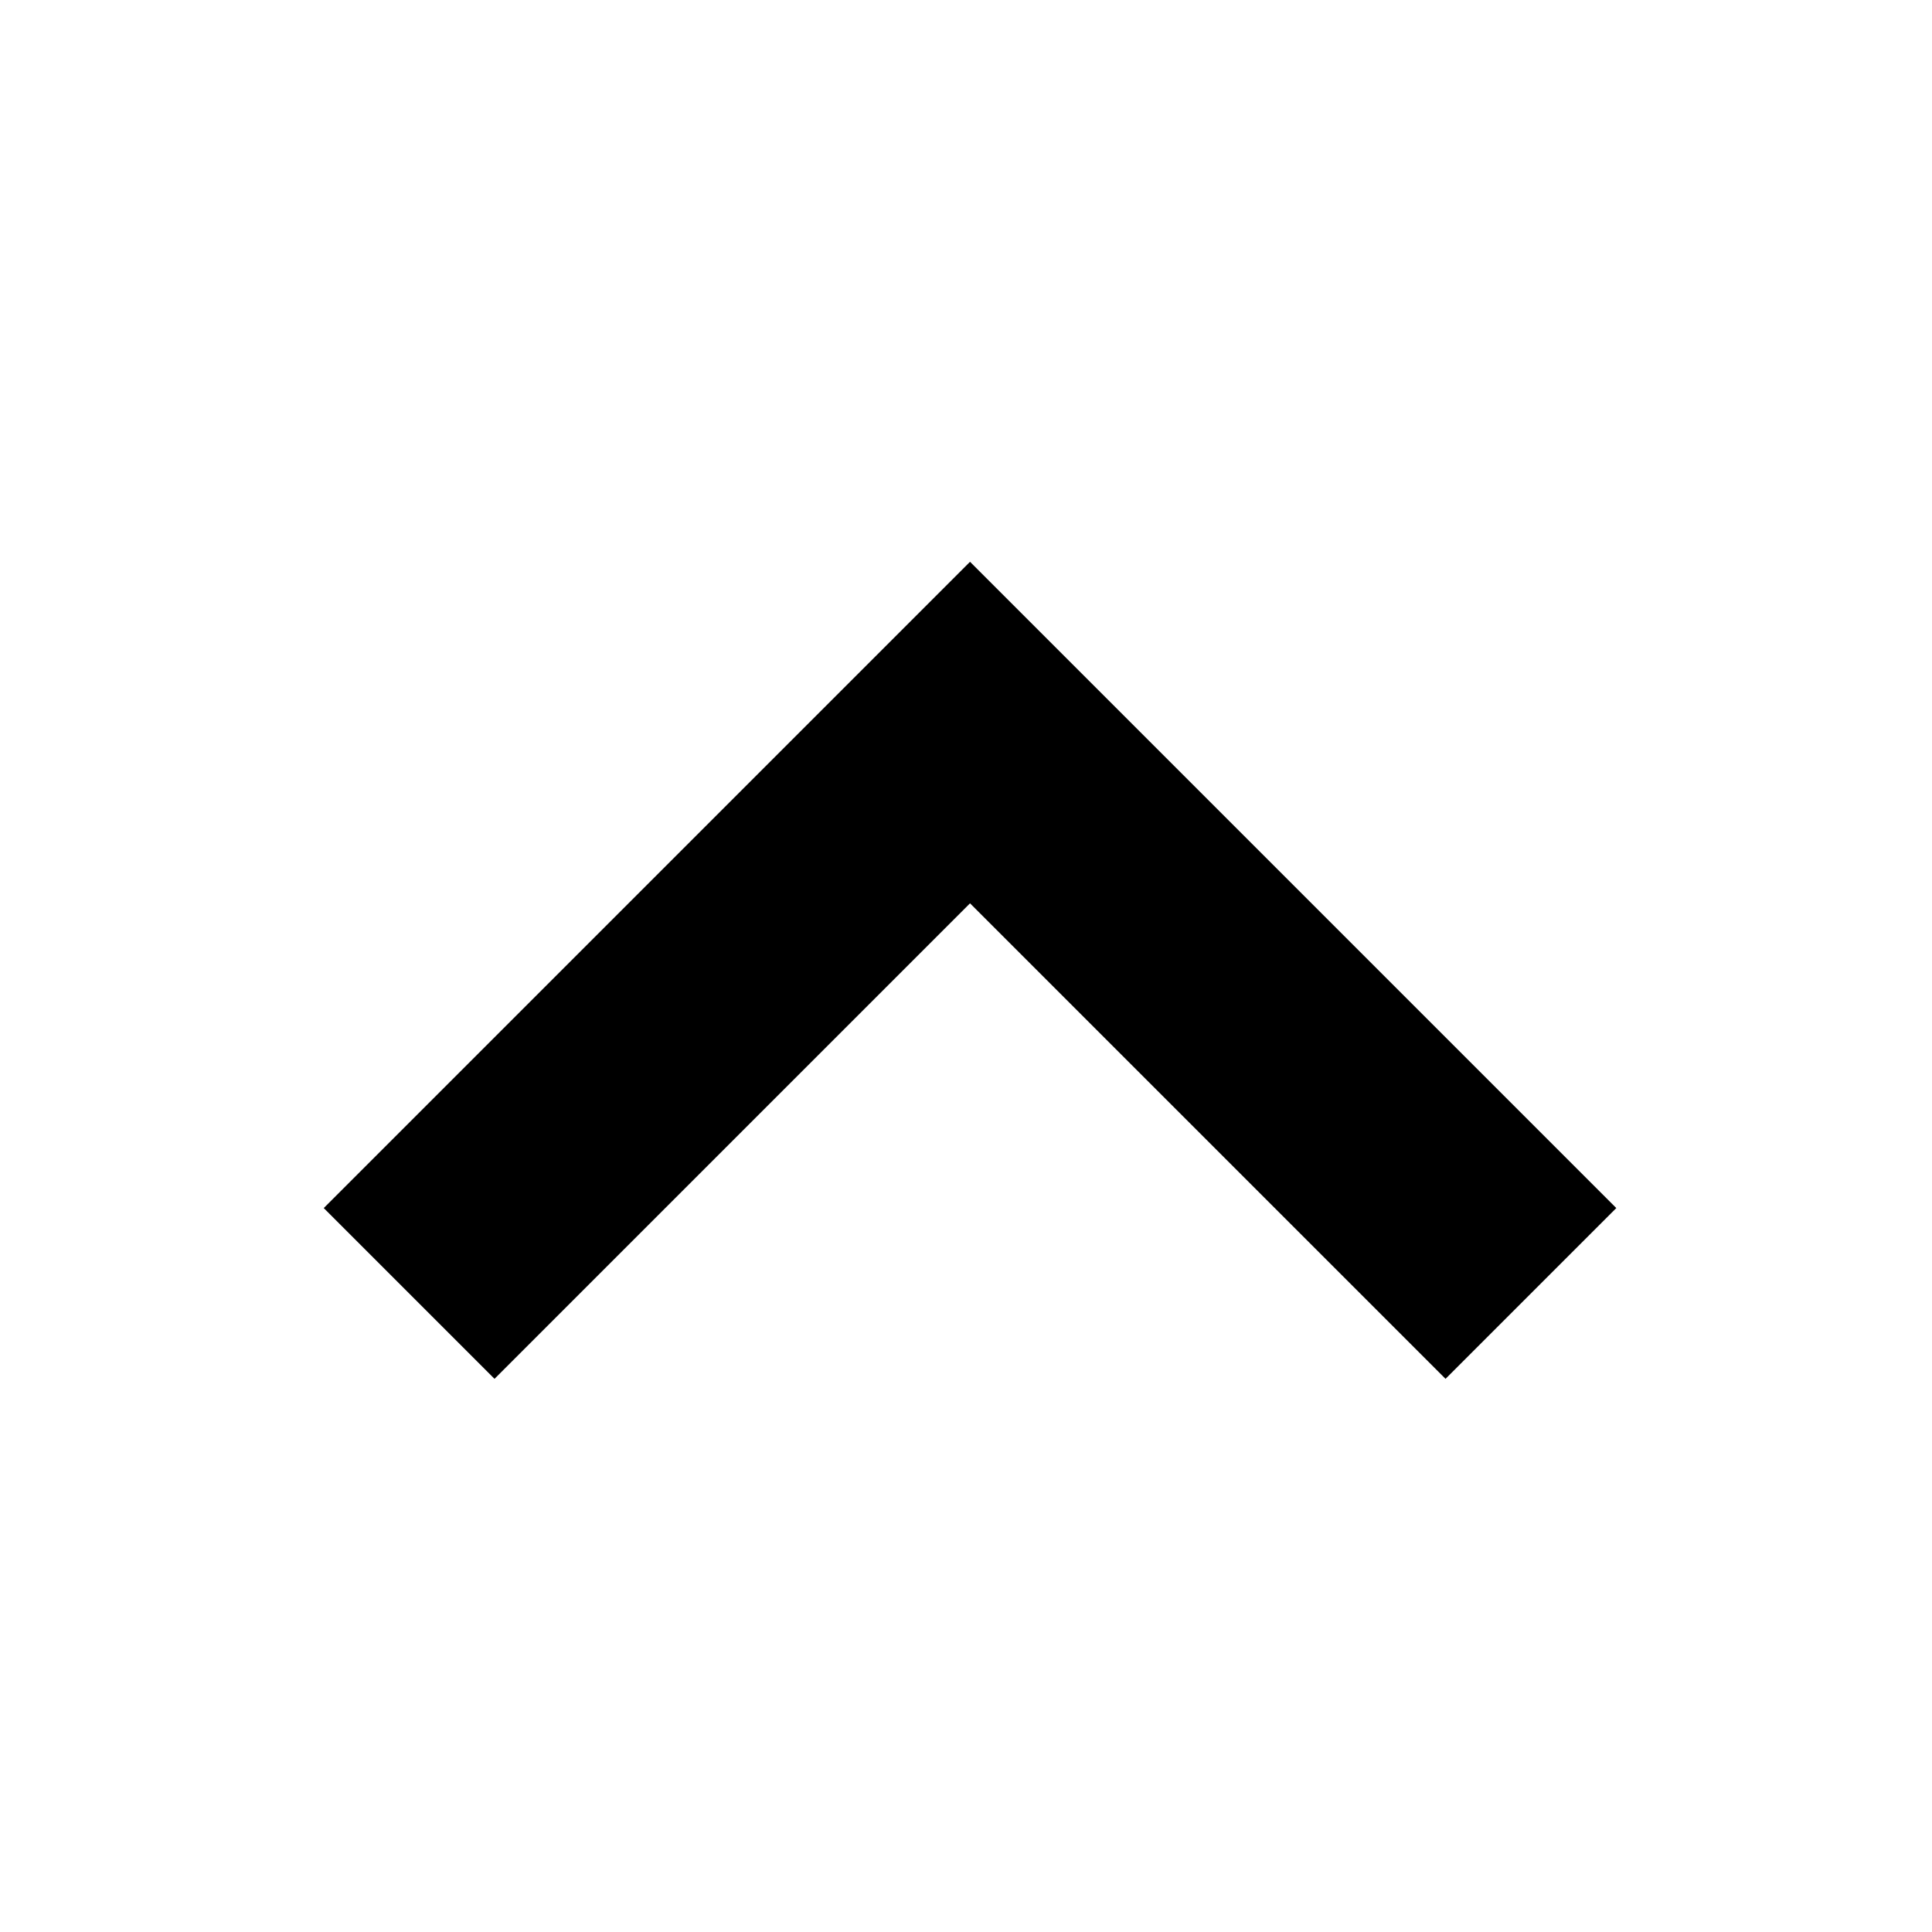
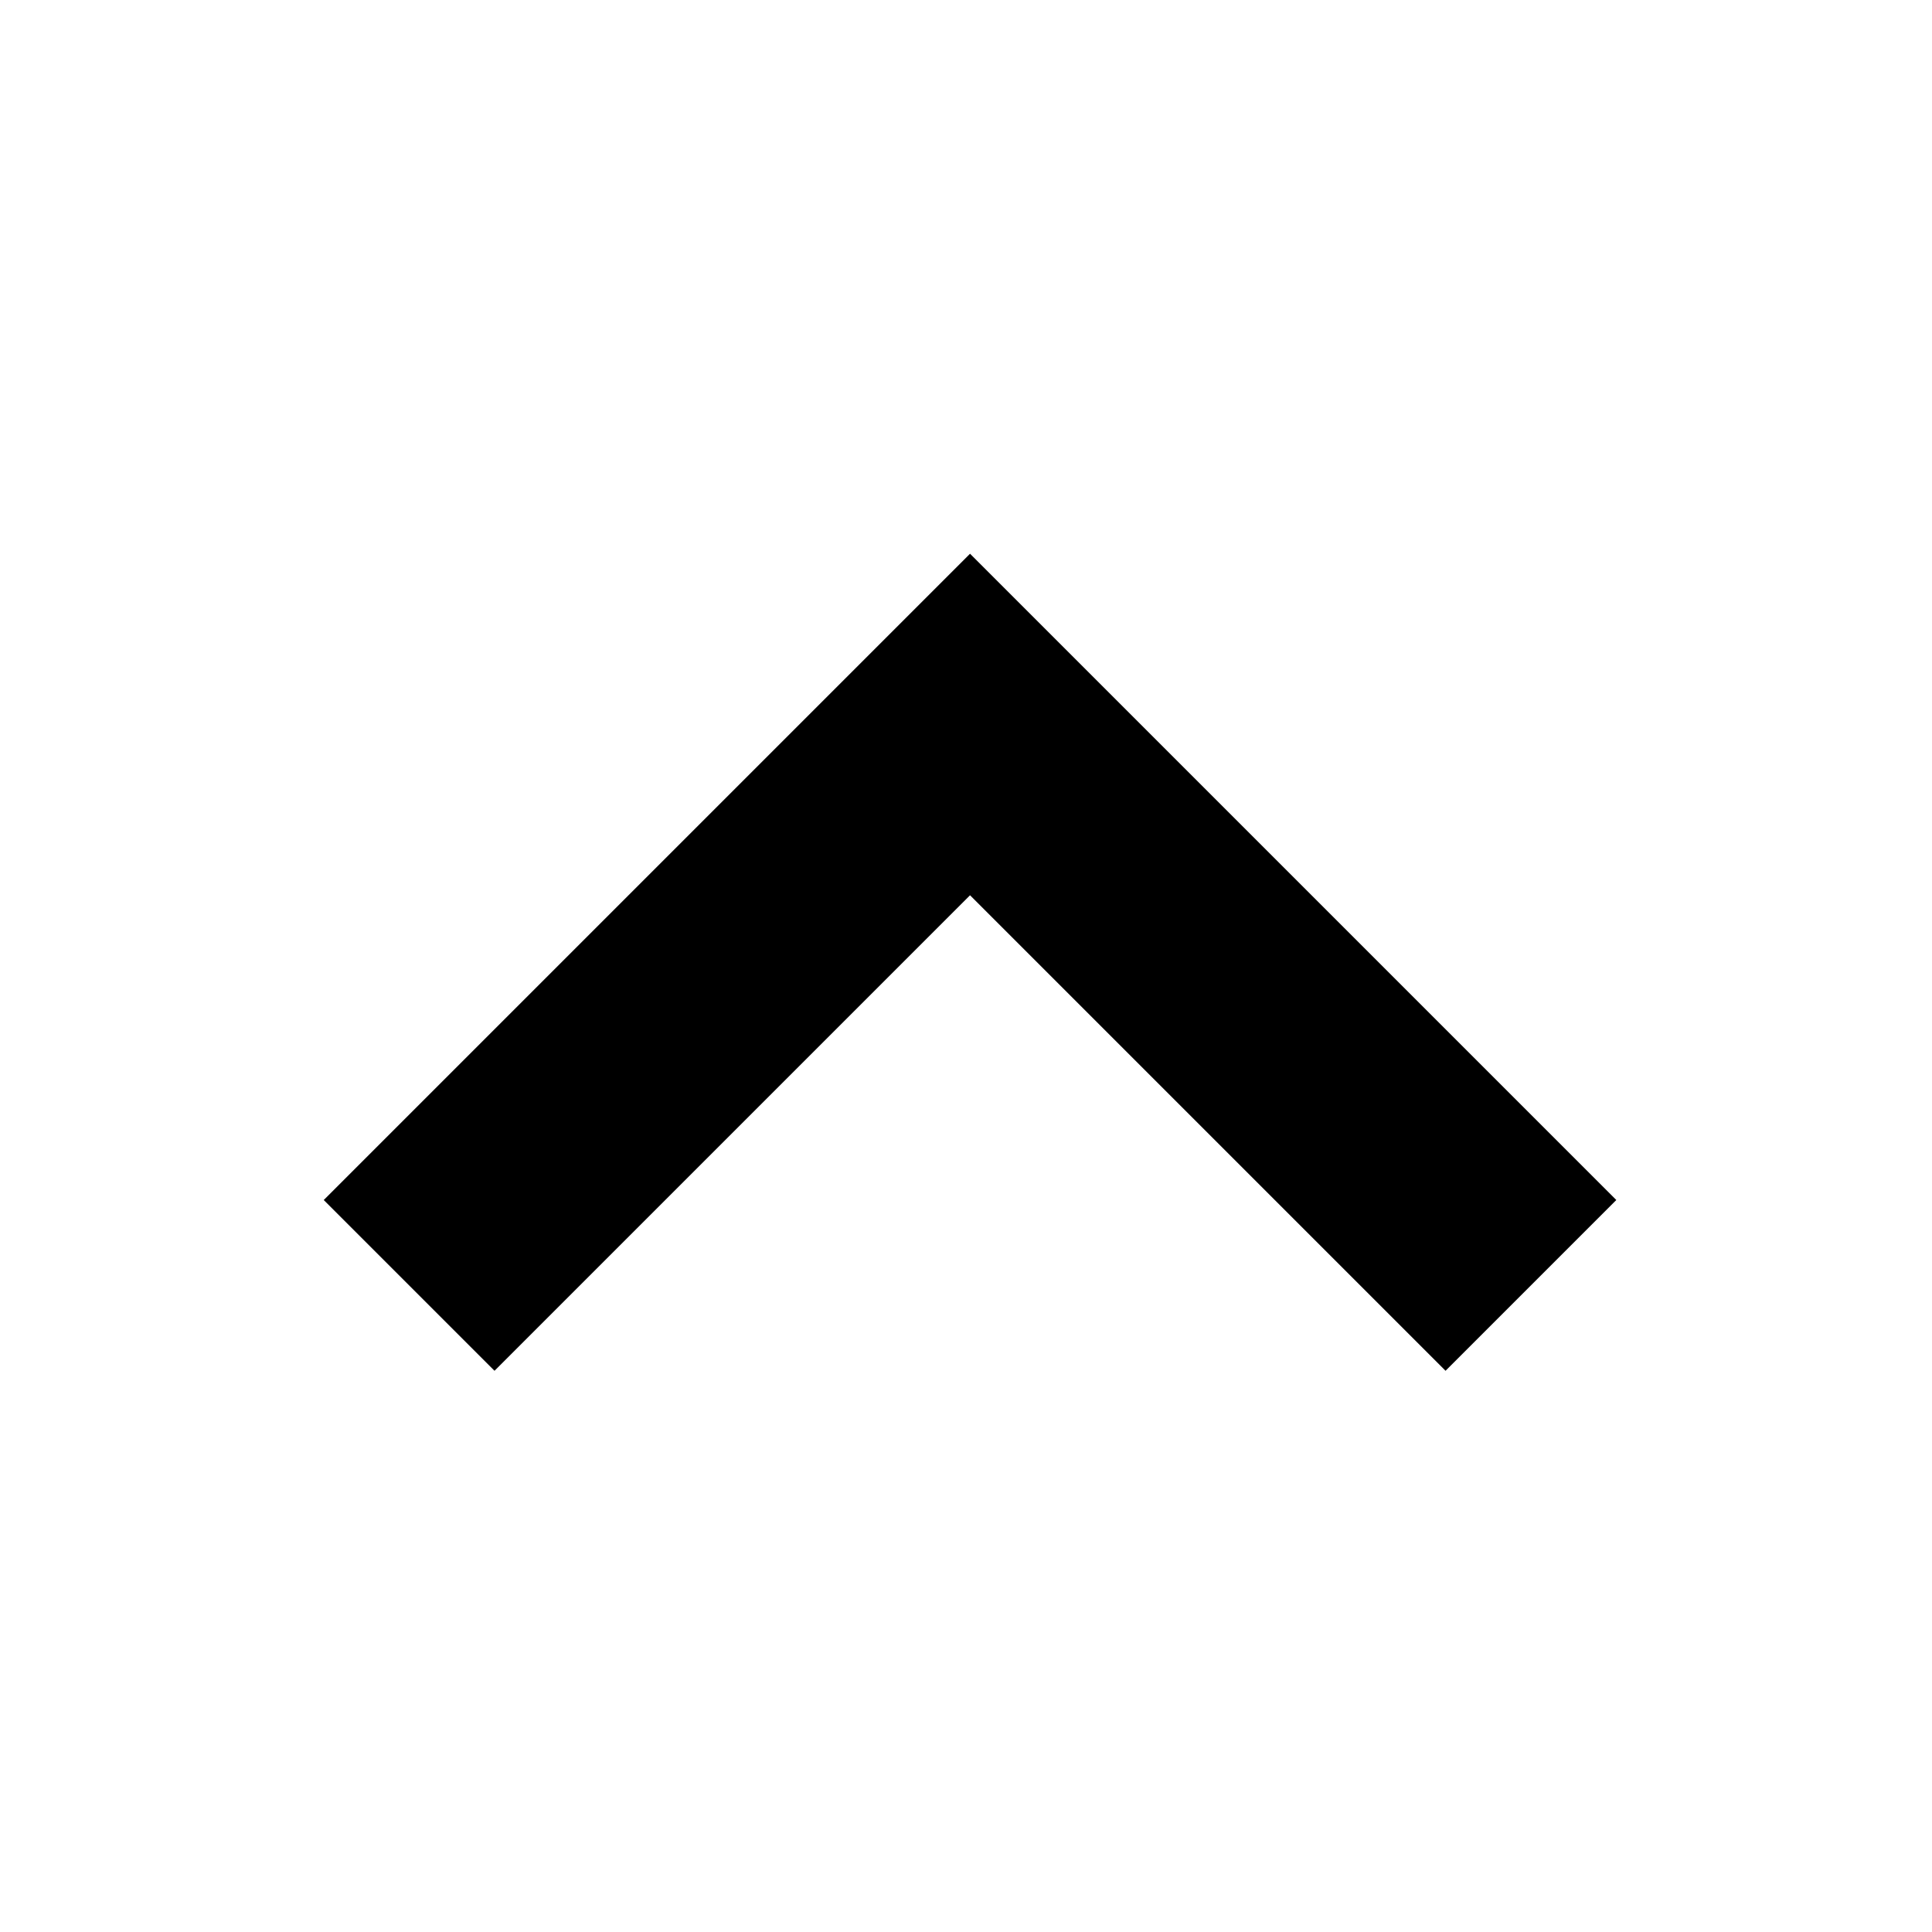
<svg xmlns="http://www.w3.org/2000/svg" width="240" height="240" viewBox="0 0 240 240">
-   <path d="M120.5 112.213l-59.07 59.07-21.213-21.213L120.5 69.787l80.283 80.283-21.213 21.213z" fill-rule="nonzero" />
+   <path d="M120.5 111.213l-59.07 59.07-21.213-21.213L120.5 68.787l80.283 80.283-21.213 21.213z" fill-rule="nonzero" />
</svg>
